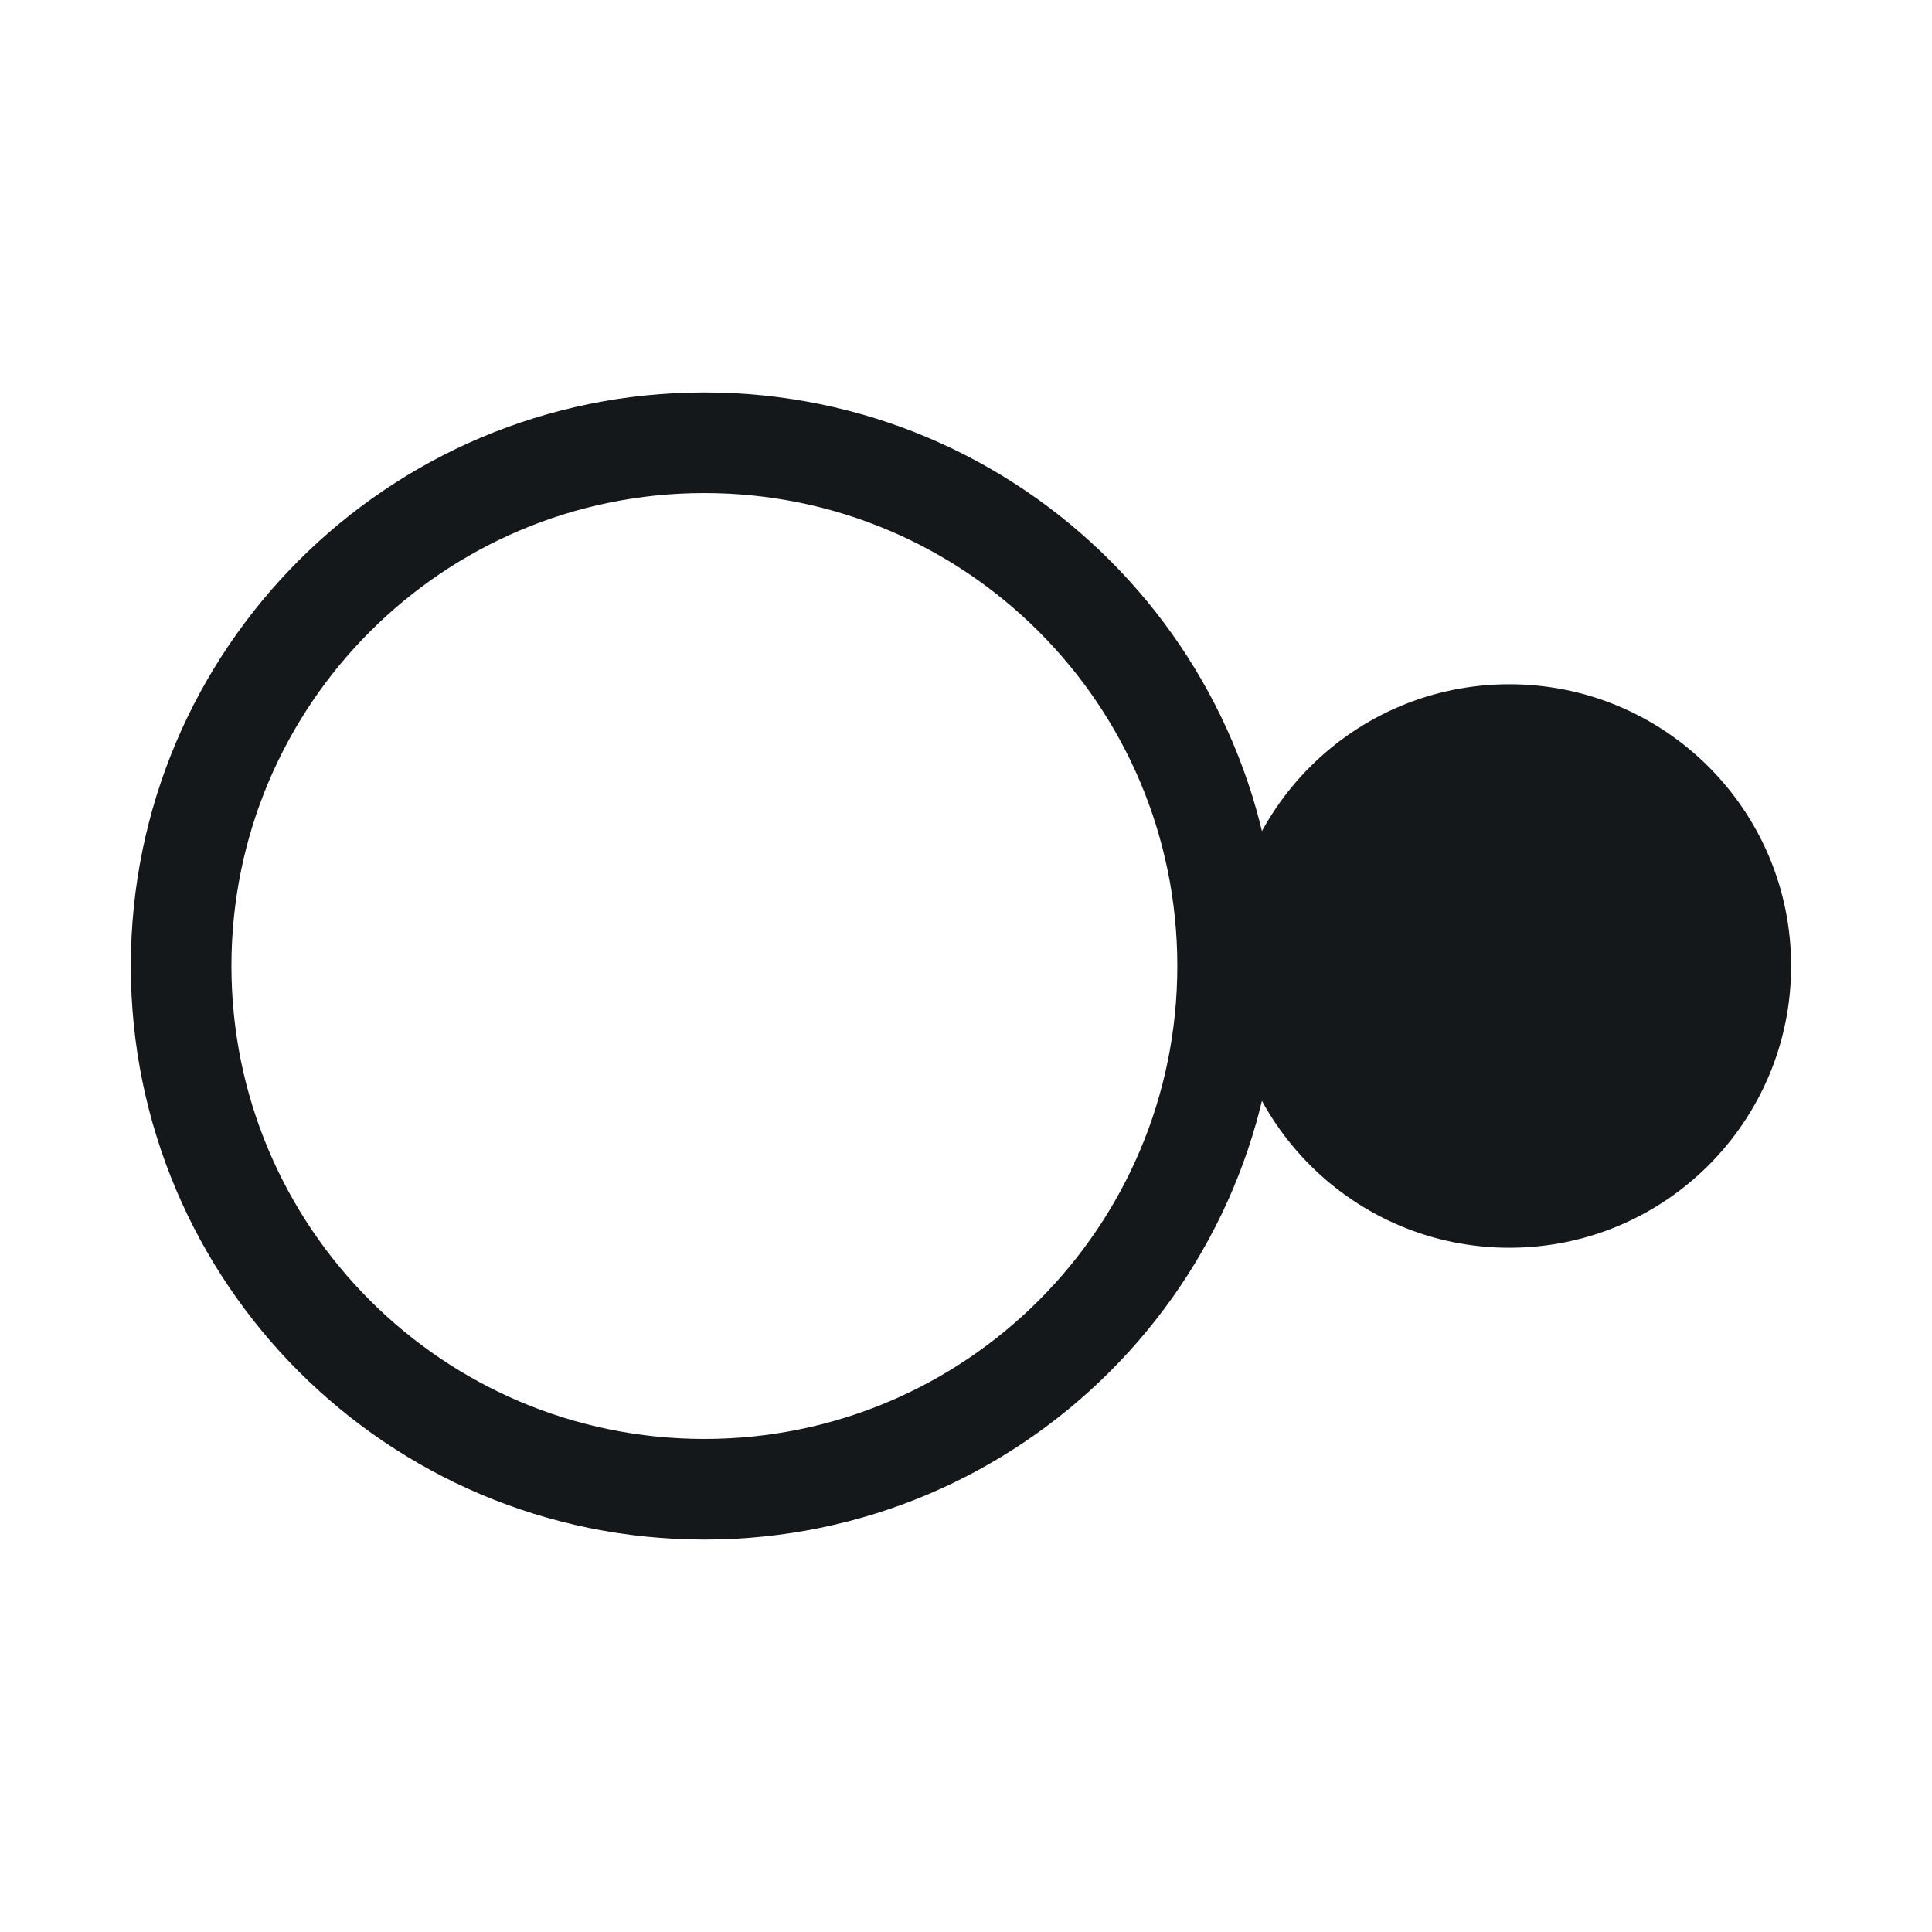
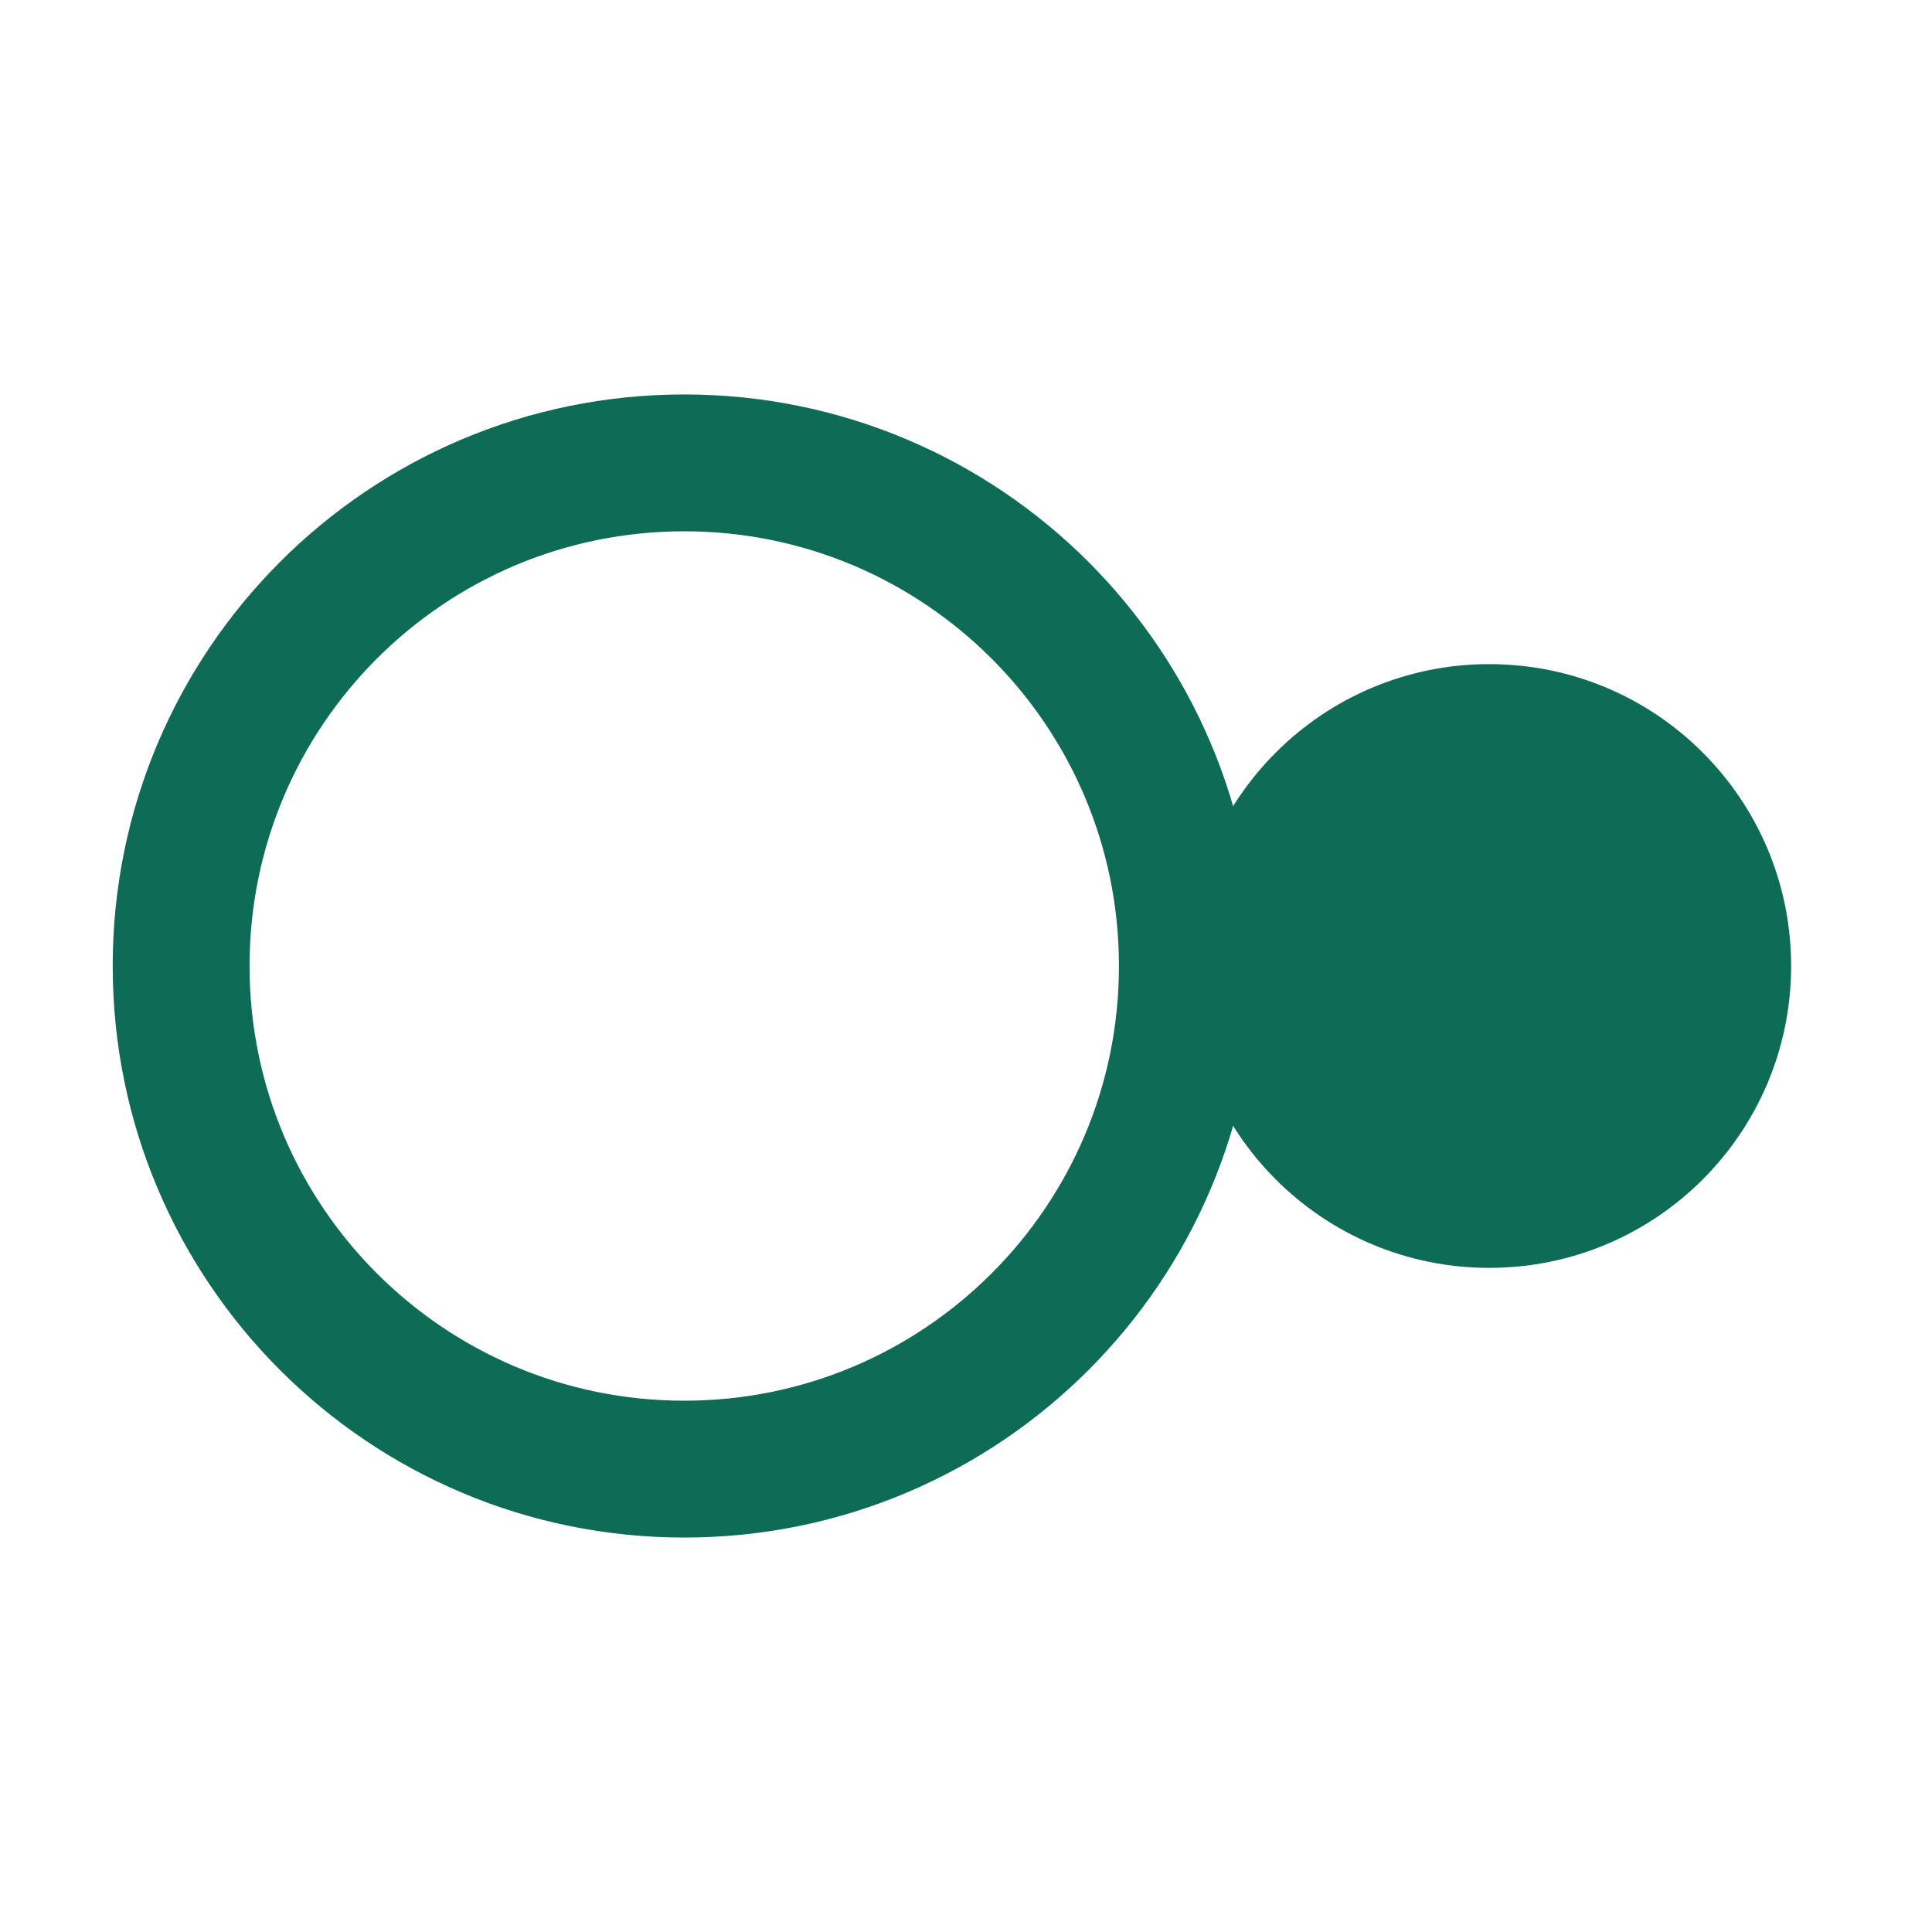
<svg xmlns="http://www.w3.org/2000/svg" viewBox="0 0 48 48" fill="none" role="img" aria-label="Till Infinity">
-   <circle cx="17.5" cy="24" r="13" stroke="#14181A" stroke-width="2.5" />
-   <circle cx="37.5" cy="24" r="7" fill="#14181A" />
+   <circle cx="17" cy="24" r="12.5" stroke="#0E6B55" stroke-width="3.4" />
+   <circle cx="37" cy="24" r="7.5" fill="#0E6B55" />
</svg>
